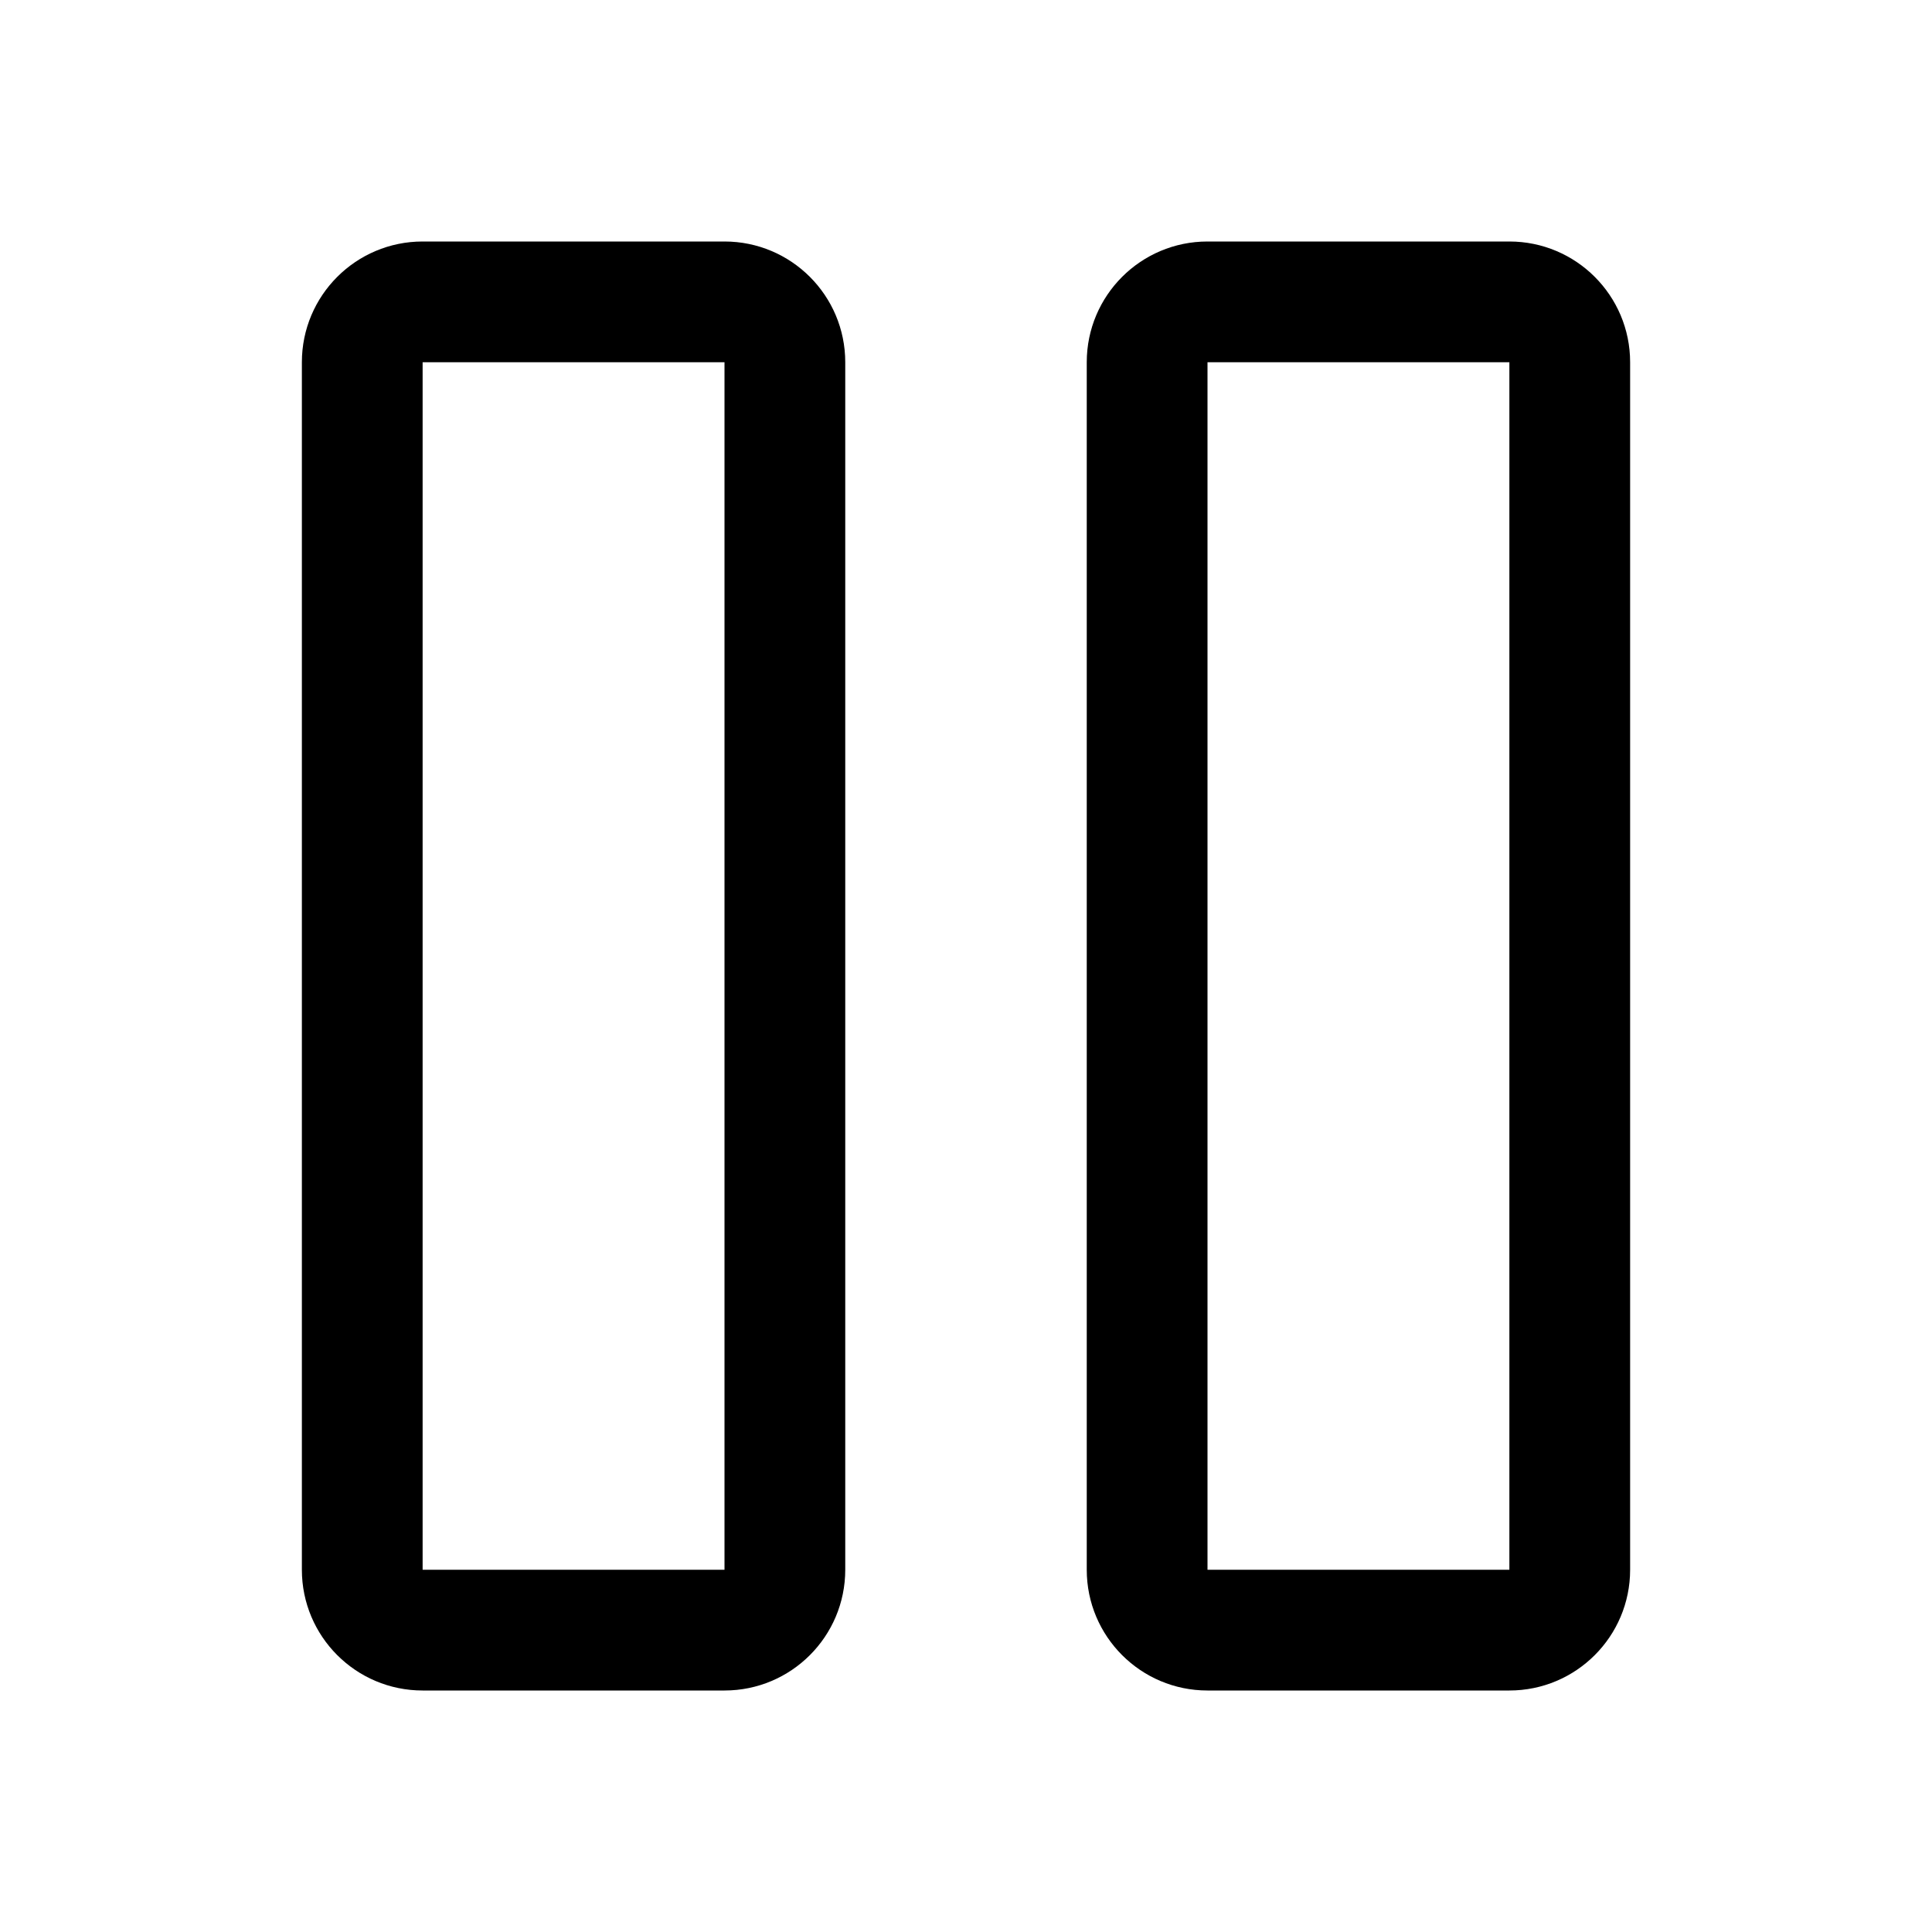
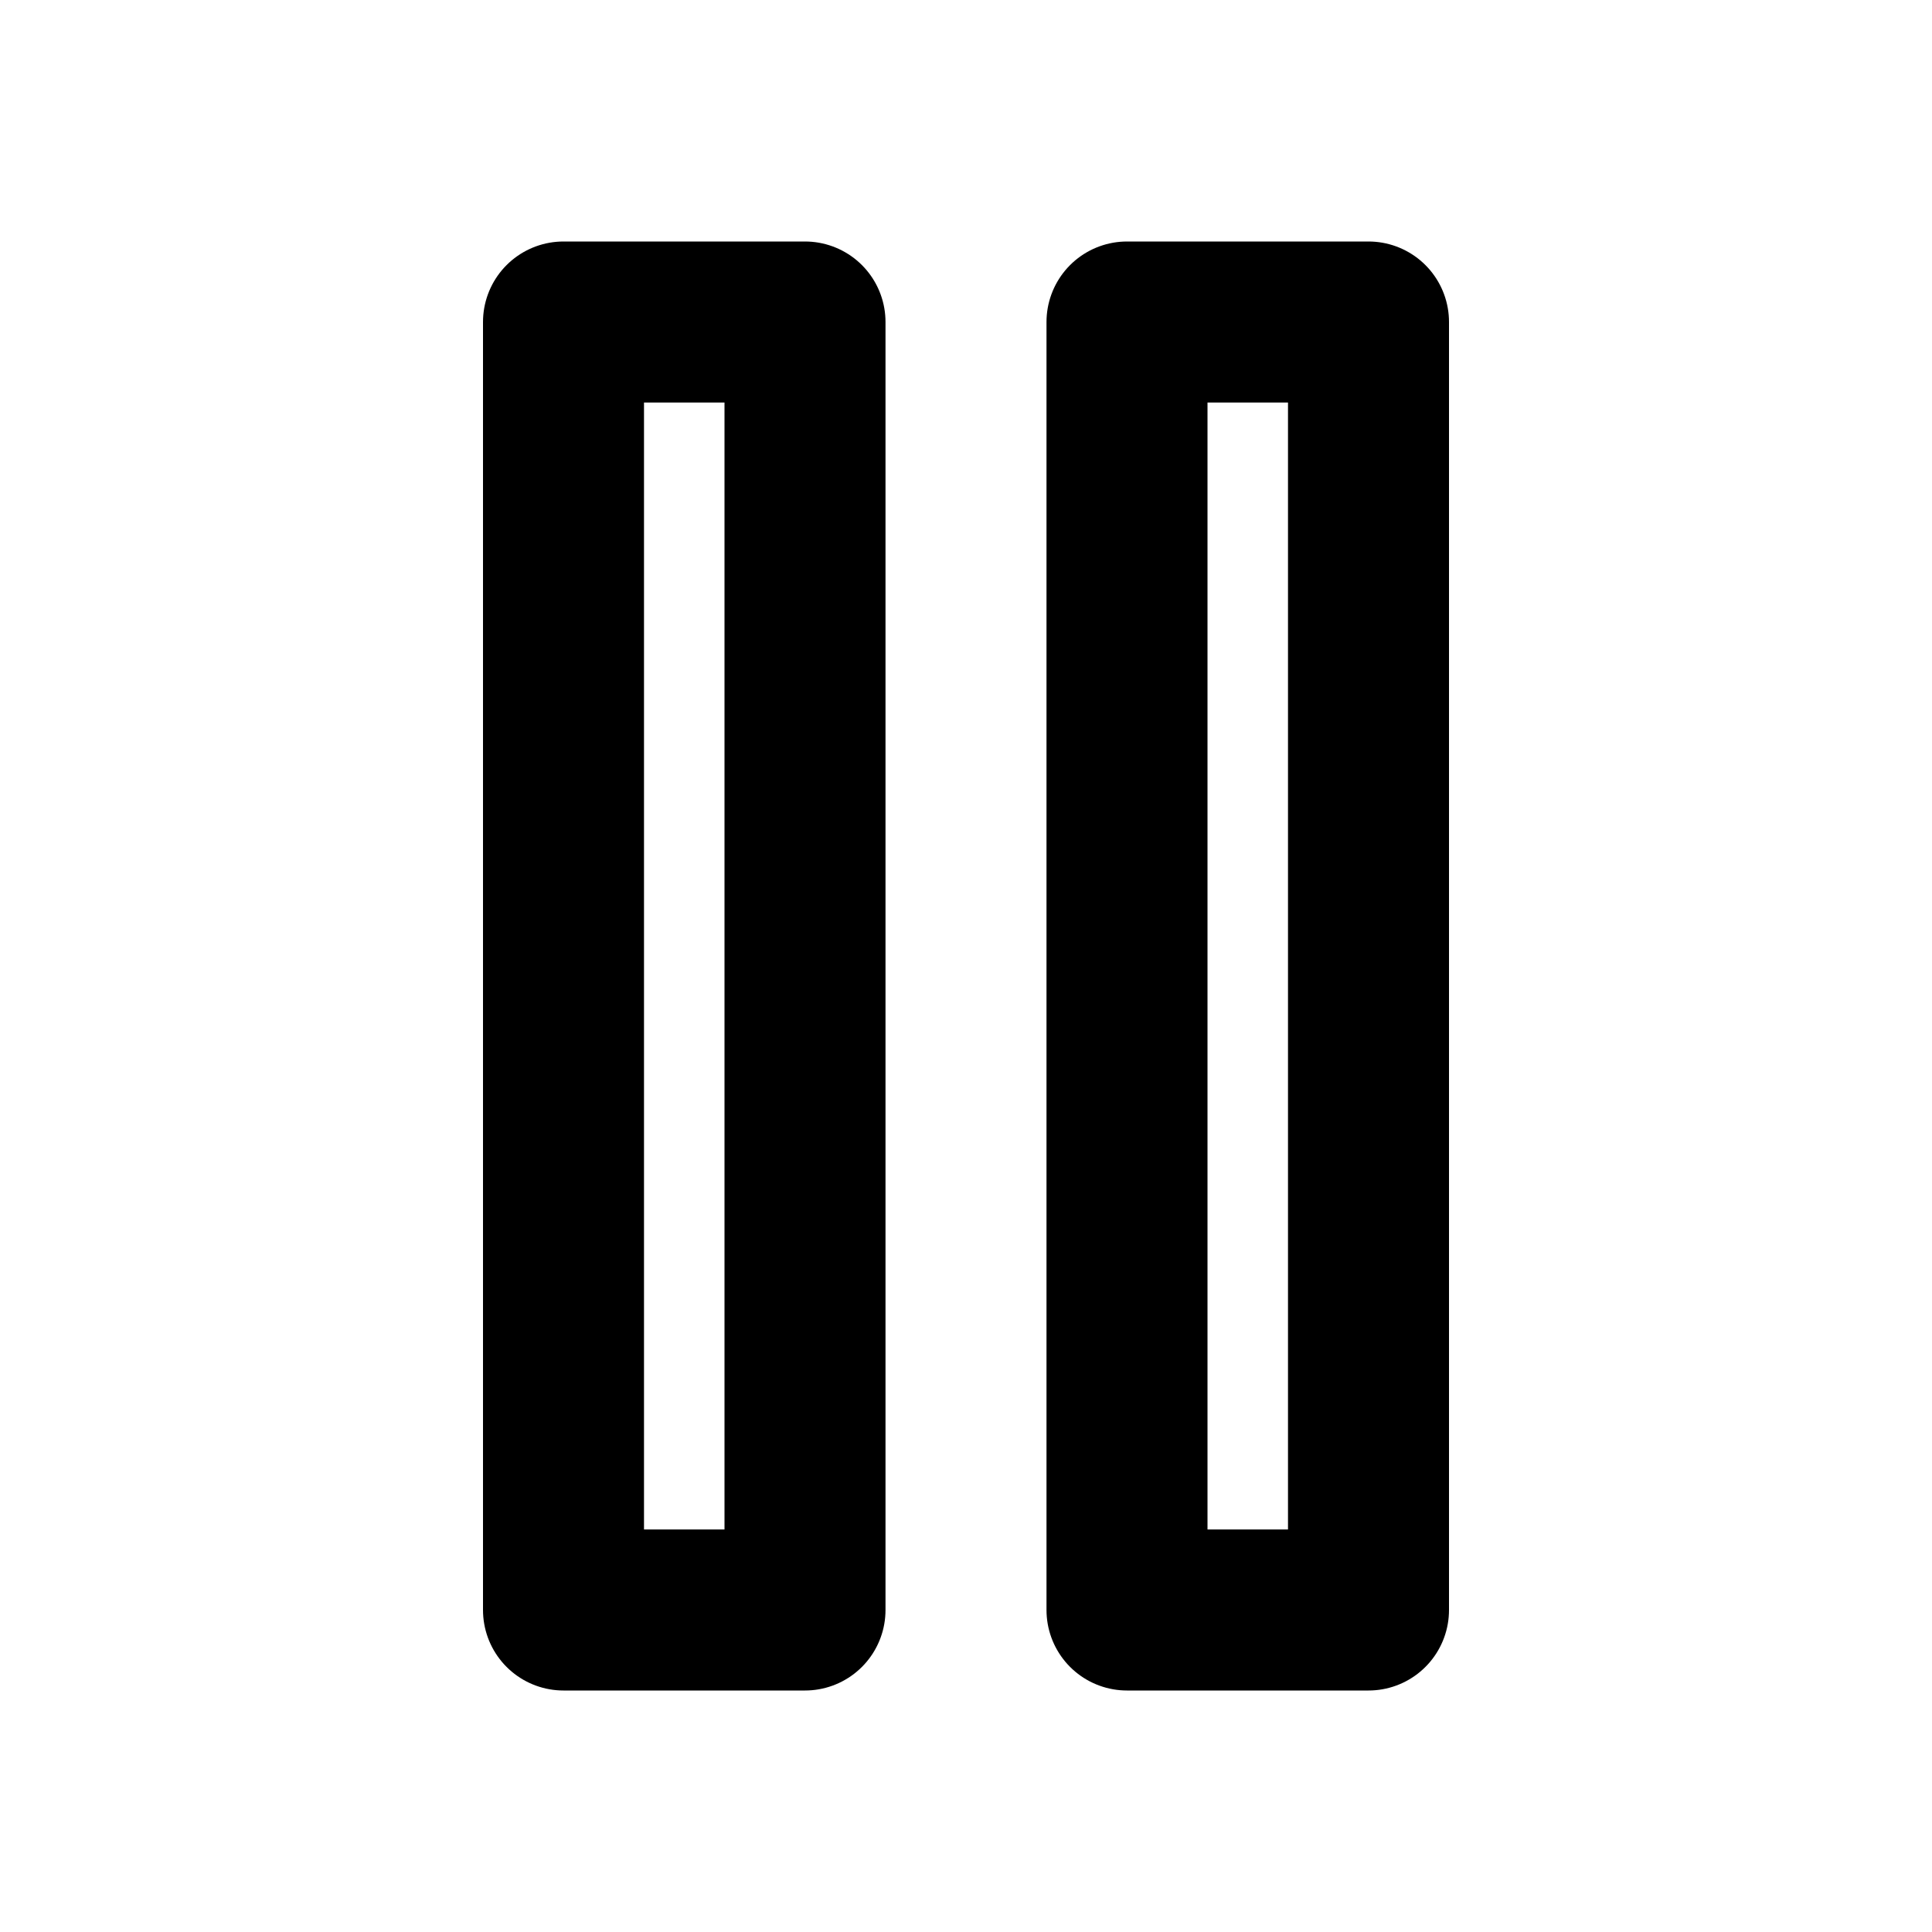
- <svg xmlns="http://www.w3.org/2000/svg" viewBox="0 0 256 256" fill="currentColor">
-   <path d="M200,32H160a16,16,0,0,0-16,16V208a16,16,0,0,0,16,16h40a16,16,0,0,0,16-16V48A16,16,0,0,0,200,32Zm0,176H160V48h40ZM96,32H56A16,16,0,0,0,40,48V208a16,16,0,0,0,16,16H96a16,16,0,0,0,16-16V48A16,16,0,0,0,96,32Zm0,176H56V48H96Z" />
+ <svg xmlns="http://www.w3.org/2000/svg" viewBox="0 0 24 24" fill="none" stroke="currentColor" stroke-width="2" stroke-linecap="round" stroke-linejoin="round">
+   <path d="M7 4h3v16H7zM14 4h3v16h-3z" />
</svg>
